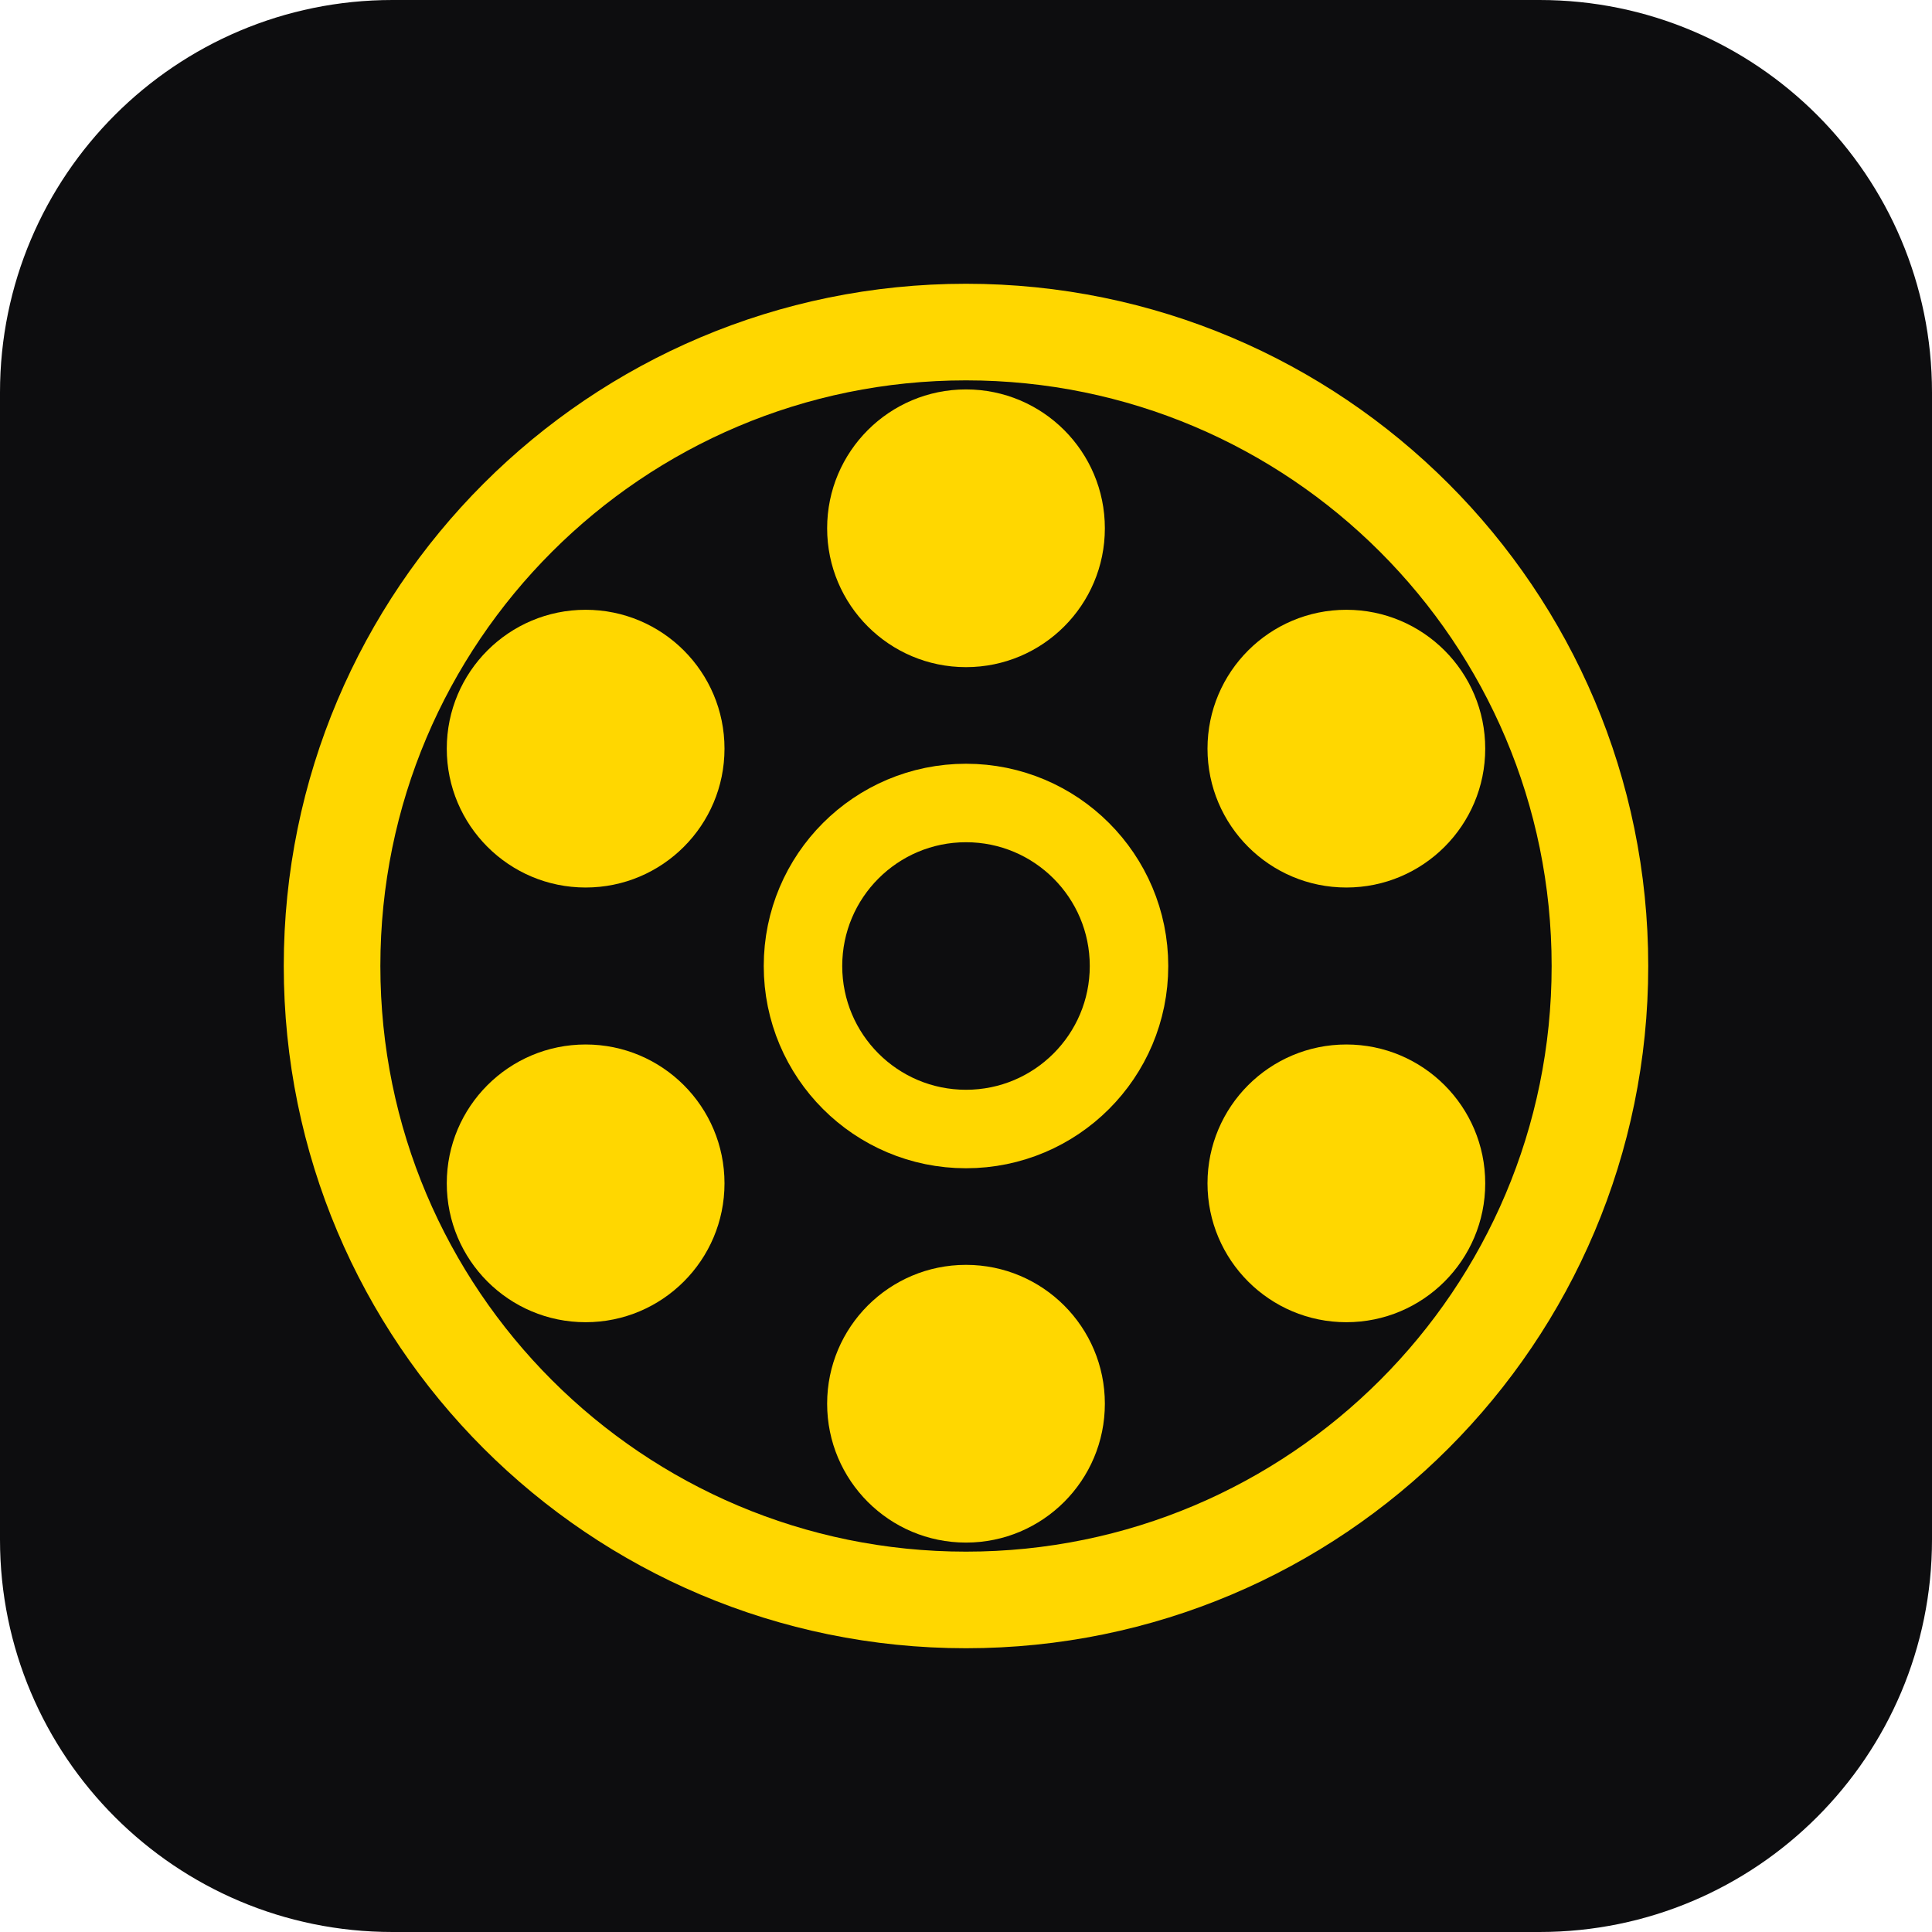
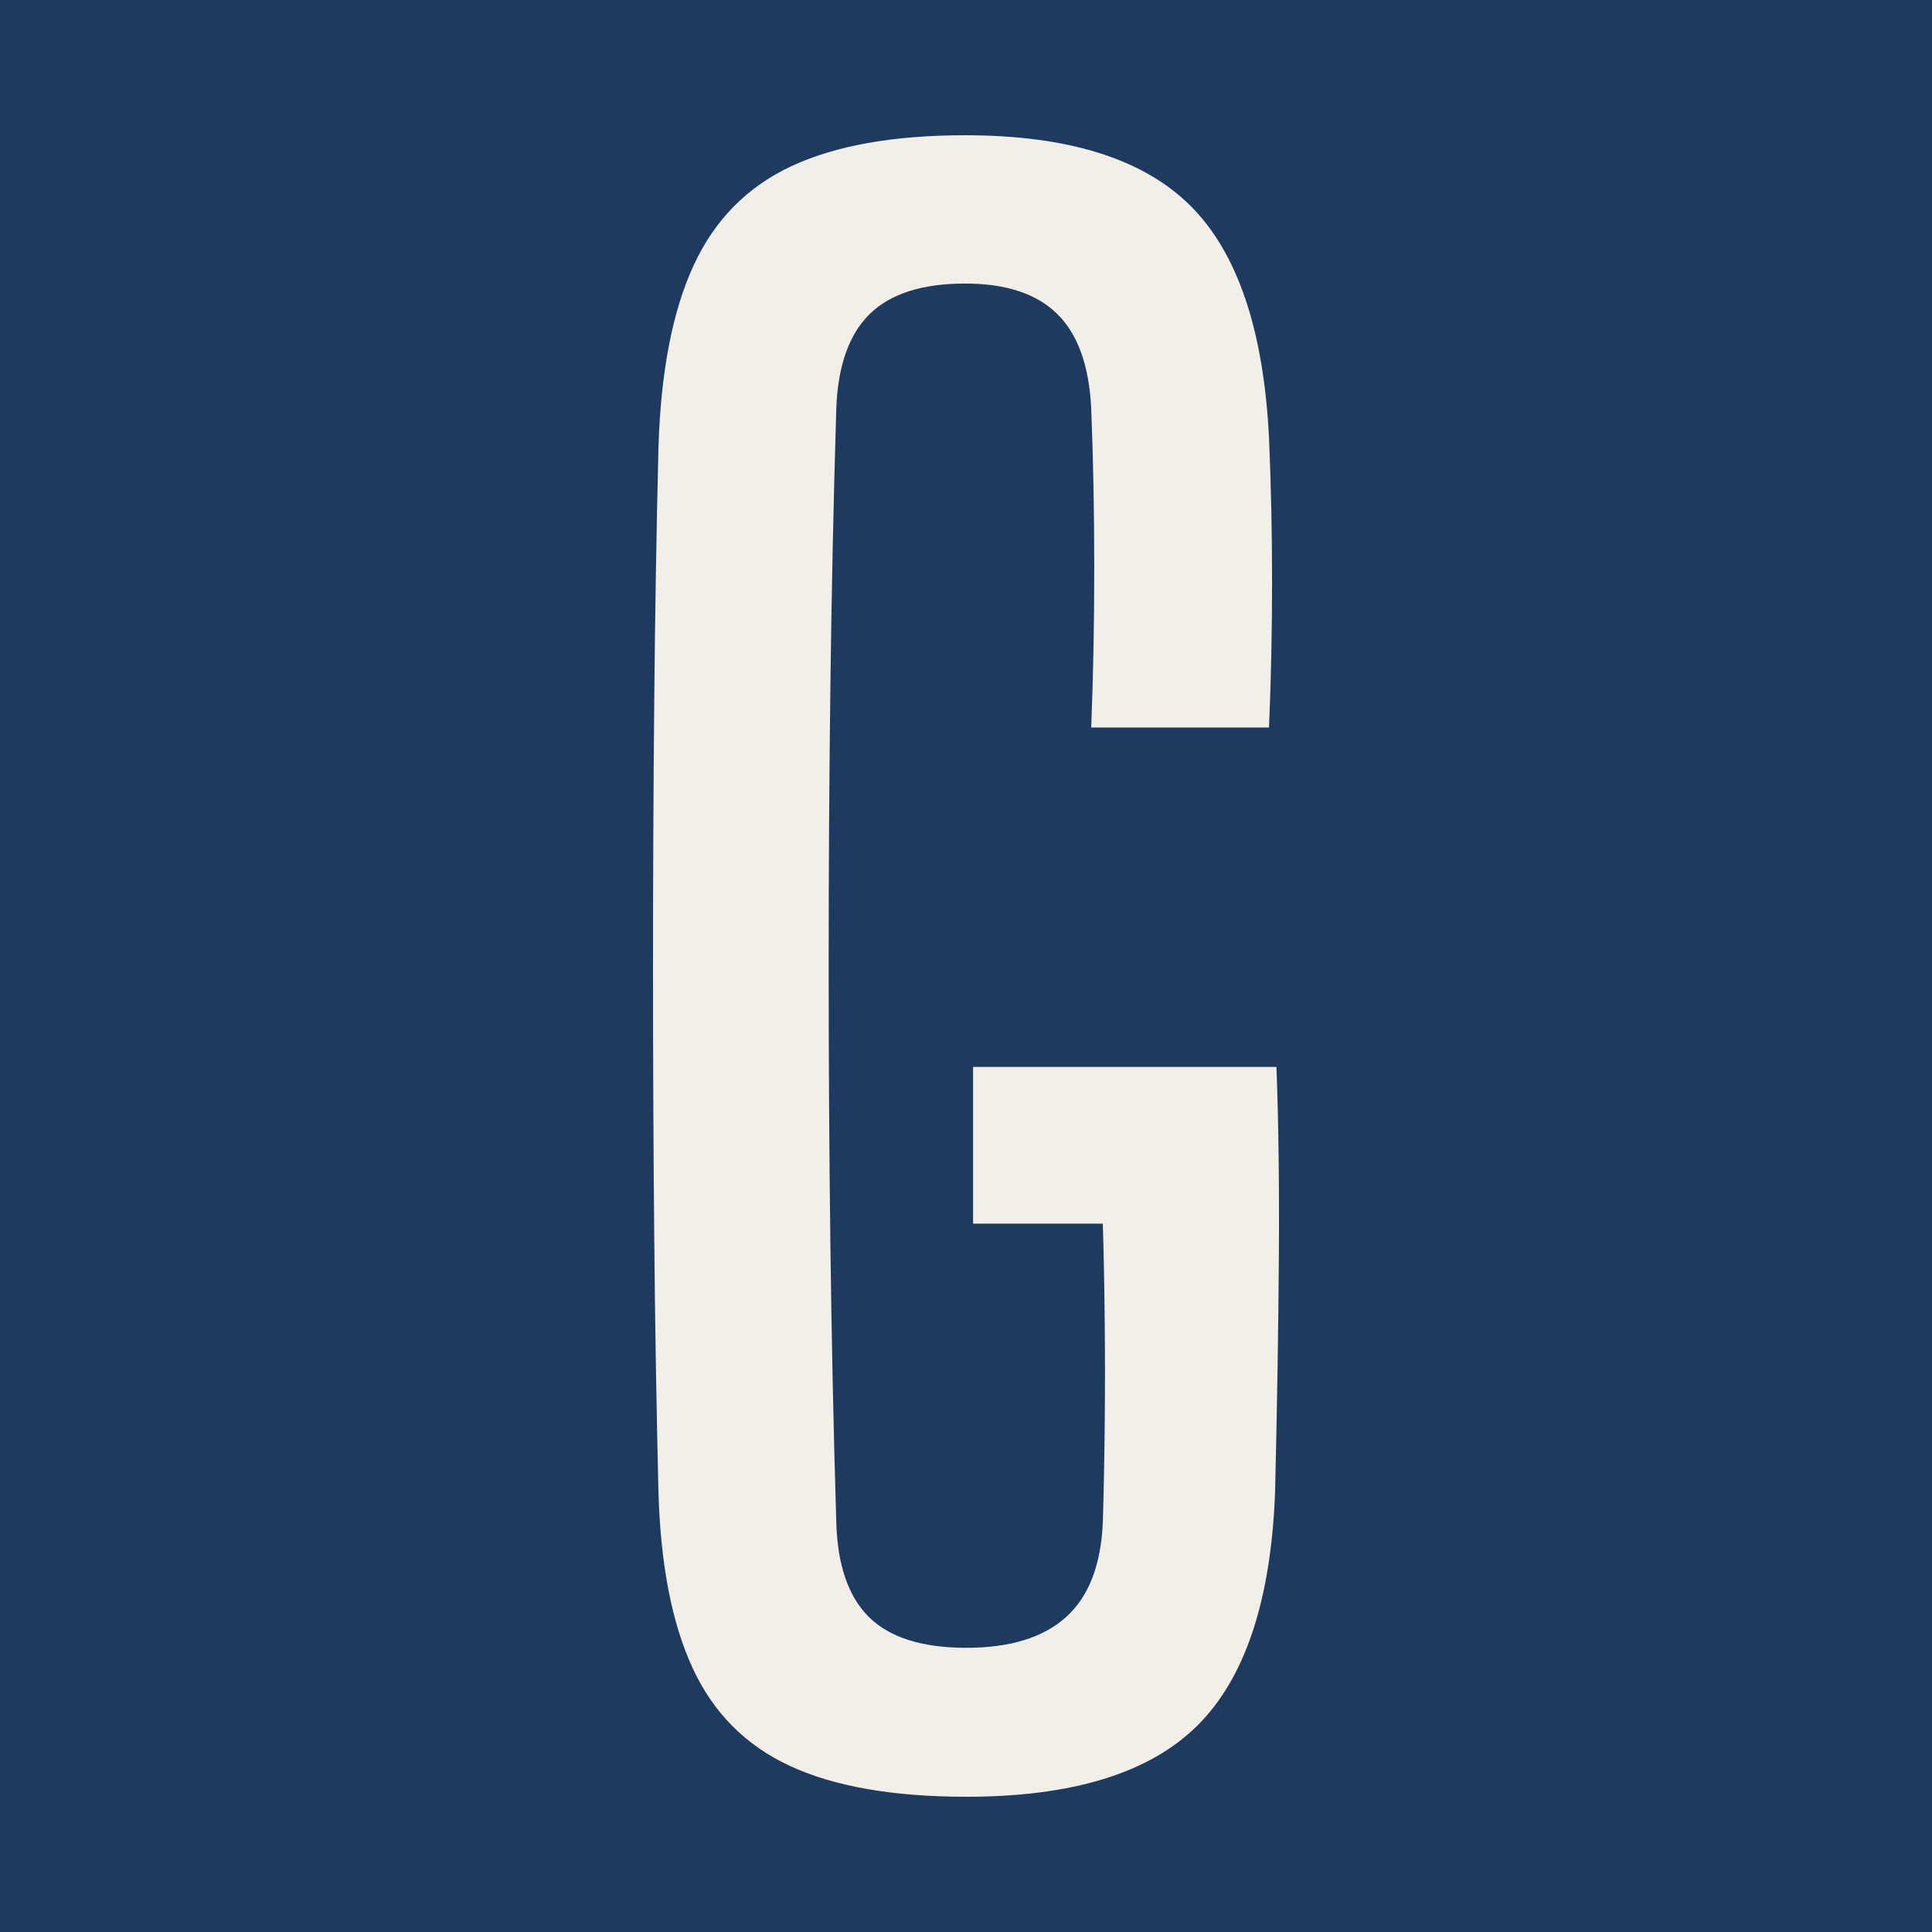
- <svg xmlns="http://www.w3.org/2000/svg" viewBox="0 0 64 64" width="64" height="64">
-   <rect width="64" height="64" rx="13" fill="#0d0d0f" />
-   <circle cx="32" cy="32" r="21" fill="none" stroke="#FFD700" stroke-width="3.2" />
-   <g fill="#FFD700">
-     <circle cx="32" cy="17.5" r="4.6" />
-     <circle cx="44.6" cy="24.8" r="4.6" />
-     <circle cx="44.6" cy="39.2" r="4.6" />
-     <circle cx="32" cy="46.5" r="4.6" />
-     <circle cx="19.4" cy="39.2" r="4.6" />
-     <circle cx="19.4" cy="24.8" r="4.6" />
-   </g>
-   <circle cx="32" cy="32" r="5.4" fill="#0d0d0f" stroke="#FFD700" stroke-width="2.6" />
+ <svg xmlns="http://www.w3.org/2000/svg" viewBox="0 0 64 64" width="64" height="64" role="img" aria-label="Générique">
+   <rect width="64" height="64" fill="#1F3A5F" />
+   <path fill="#F2EFE9" transform="translate(18.727 58.997) scale(0.033746 -0.033746)" d="M393.784 -15.497Q285.885 -15.497 220.618 14.71Q155.35 44.917 124.93 110.901Q94.51 176.885 91.439 282.93Q88.439 406.815 87.261 536.51Q86.083 666.204 86.083 797.252Q86.083 928.299 87.261 1057.458Q88.439 1186.618 91.439 1309.433Q94.866 1420.261 125.822 1487.494Q156.777 1554.726 221.866 1585.111Q286.956 1615.497 392.497 1615.497Q543.956 1615.497 613.437 1546.478Q682.918 1477.458 690.771 1318.427Q693.771 1249.267 693.771 1176.761Q693.771 1104.255 690.771 1034.095H516.217Q519.217 1108.751 519.217 1190.93Q519.217 1273.108 516.217 1347.407Q513.217 1410.204 482.895 1440.063Q452.573 1469.923 392.497 1469.923Q329.351 1469.923 298.851 1440.063Q268.351 1410.204 265.994 1347.407Q261.924 1212.815 260.21 1075.554Q258.497 938.293 258.497 800.678Q258.497 663.064 260.21 526.124Q261.924 389.185 265.994 253.949Q267.707 190.796 298.207 160.758Q328.707 130.72 393.784 130.72Q457.86 130.72 491.395 160.758Q524.93 190.796 527.644 253.949Q529 300.108 529.5 350.475Q530 400.841 529.5 450.885Q529 500.93 527.644 547.089H400.274V700.943H698.058Q701.128 620.879 700.45 515.917Q699.771 410.956 696.701 282.93Q690.561 123.542 620.08 54.022Q549.599 -15.497 393.784 -15.497Z" />
</svg>
